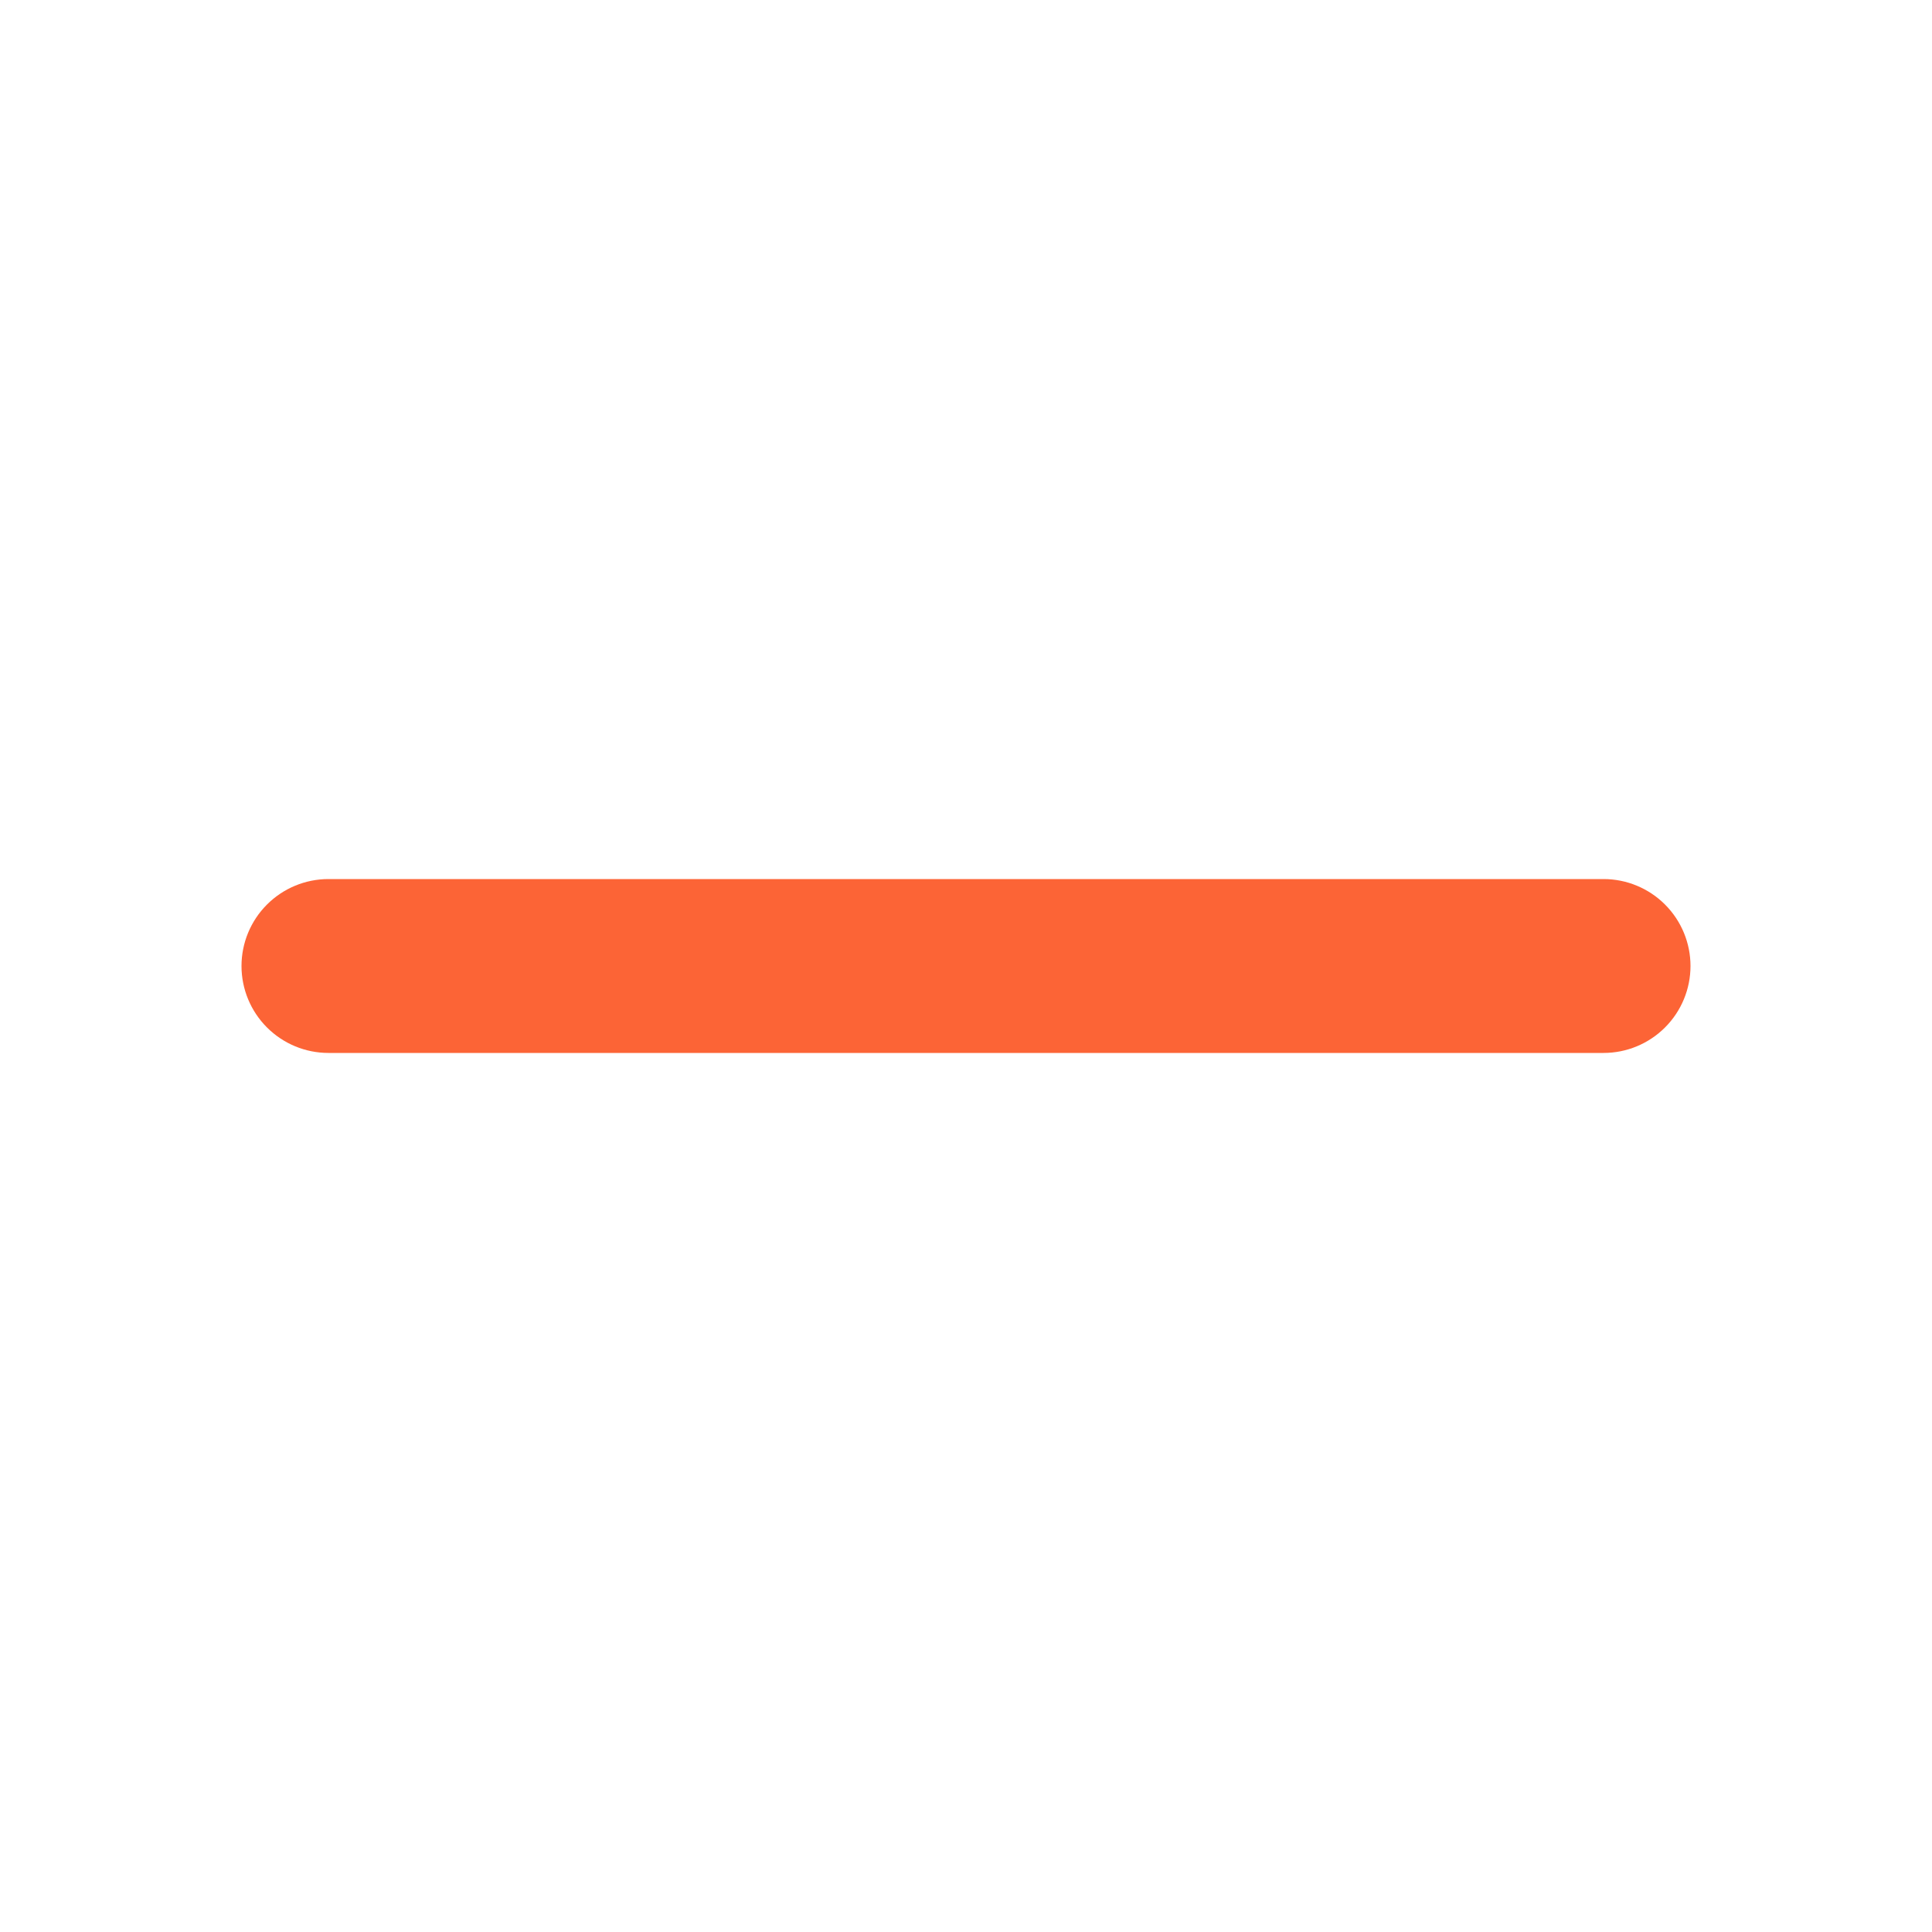
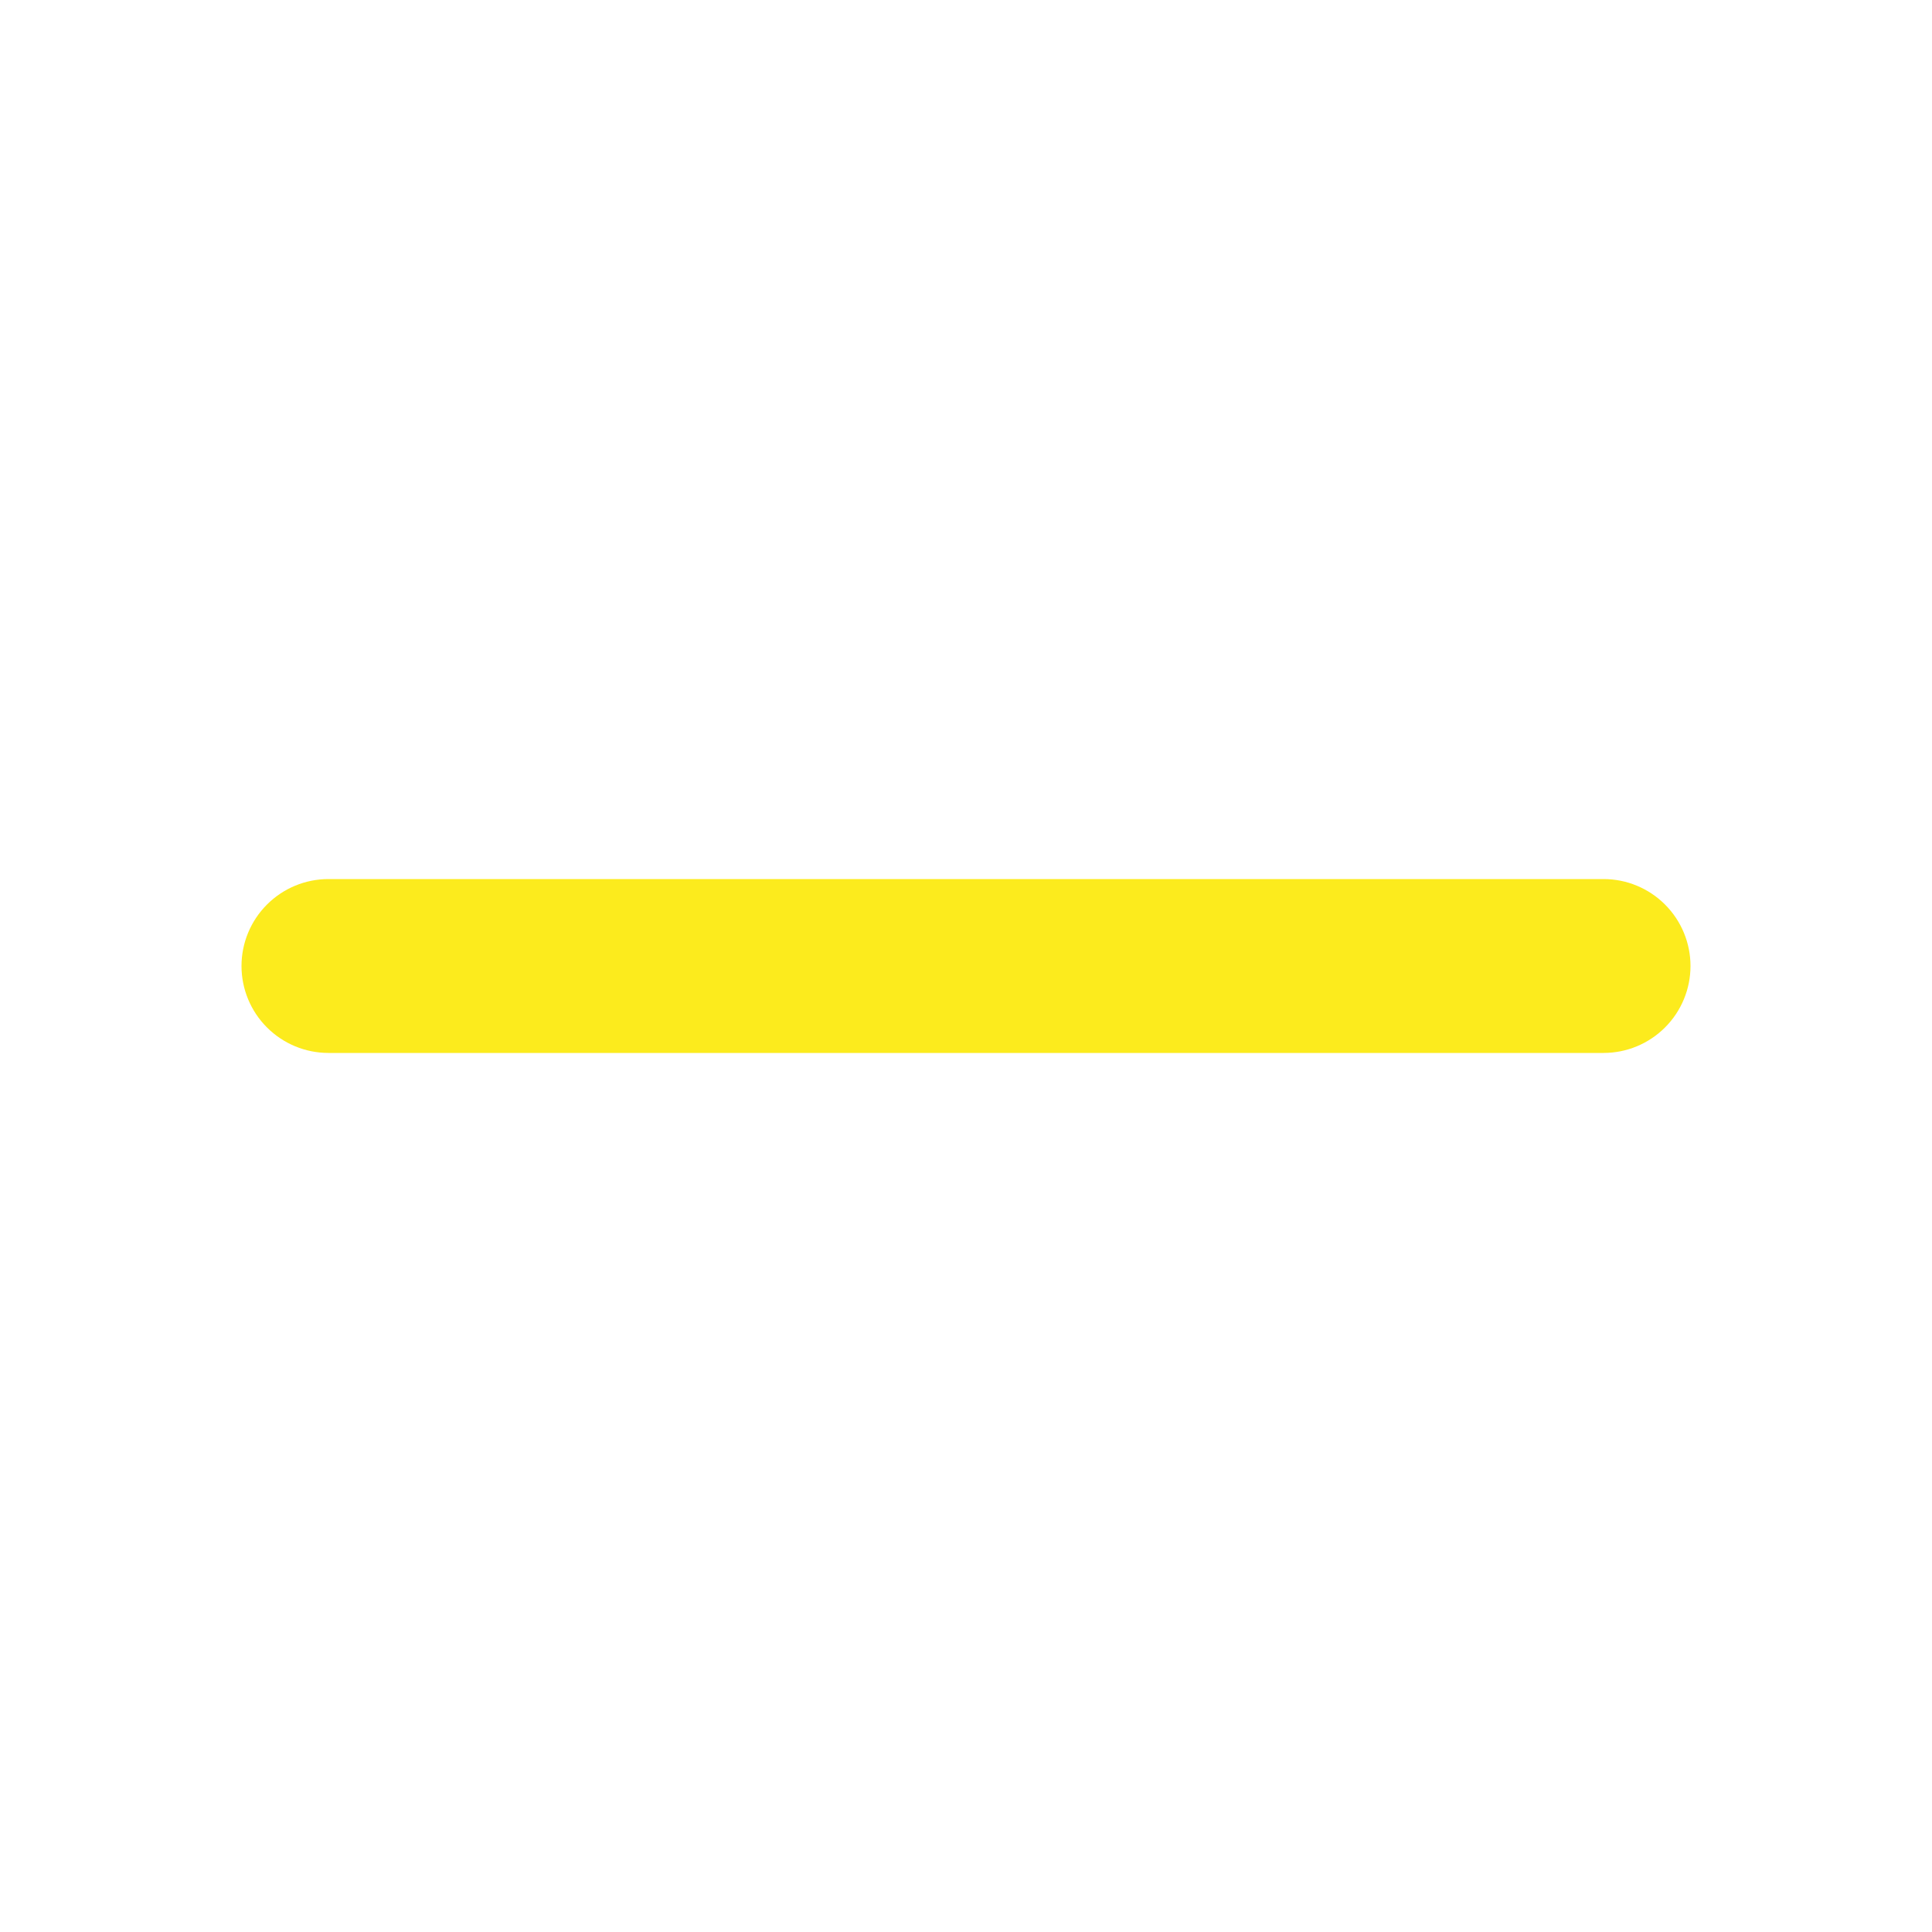
<svg xmlns="http://www.w3.org/2000/svg" width="32" height="32" viewBox="0 0 32 32" fill="none">
  <g id="Icons Huge">
-     <path id="Vector" d="M28 16C28 16.382 27.848 16.748 27.578 17.018C27.308 17.288 26.942 17.44 26.56 17.44H16H5.44C5.058 17.44 4.692 17.288 4.422 17.018C4.152 16.748 4 16.382 4 16C4 15.618 4.152 15.252 4.422 14.982C4.692 14.712 5.058 14.56 5.44 14.56H16H26.56C26.942 14.56 27.308 14.712 27.578 14.982C27.848 15.252 28 15.618 28 16Z" fill="#FC6436" />
+     <path id="Vector" d="M28 16C28 16.382 27.848 16.748 27.578 17.018C27.308 17.288 26.942 17.44 26.56 17.44H16H5.44C5.058 17.44 4.692 17.288 4.422 17.018C4.152 16.748 4 16.382 4 16C4 15.618 4.152 15.252 4.422 14.982C4.692 14.712 5.058 14.56 5.44 14.56H16H26.56C26.942 14.56 27.308 14.712 27.578 14.982C27.848 15.252 28 15.618 28 16Z" fill="#FCEB1D" />
  </g>
</svg>
